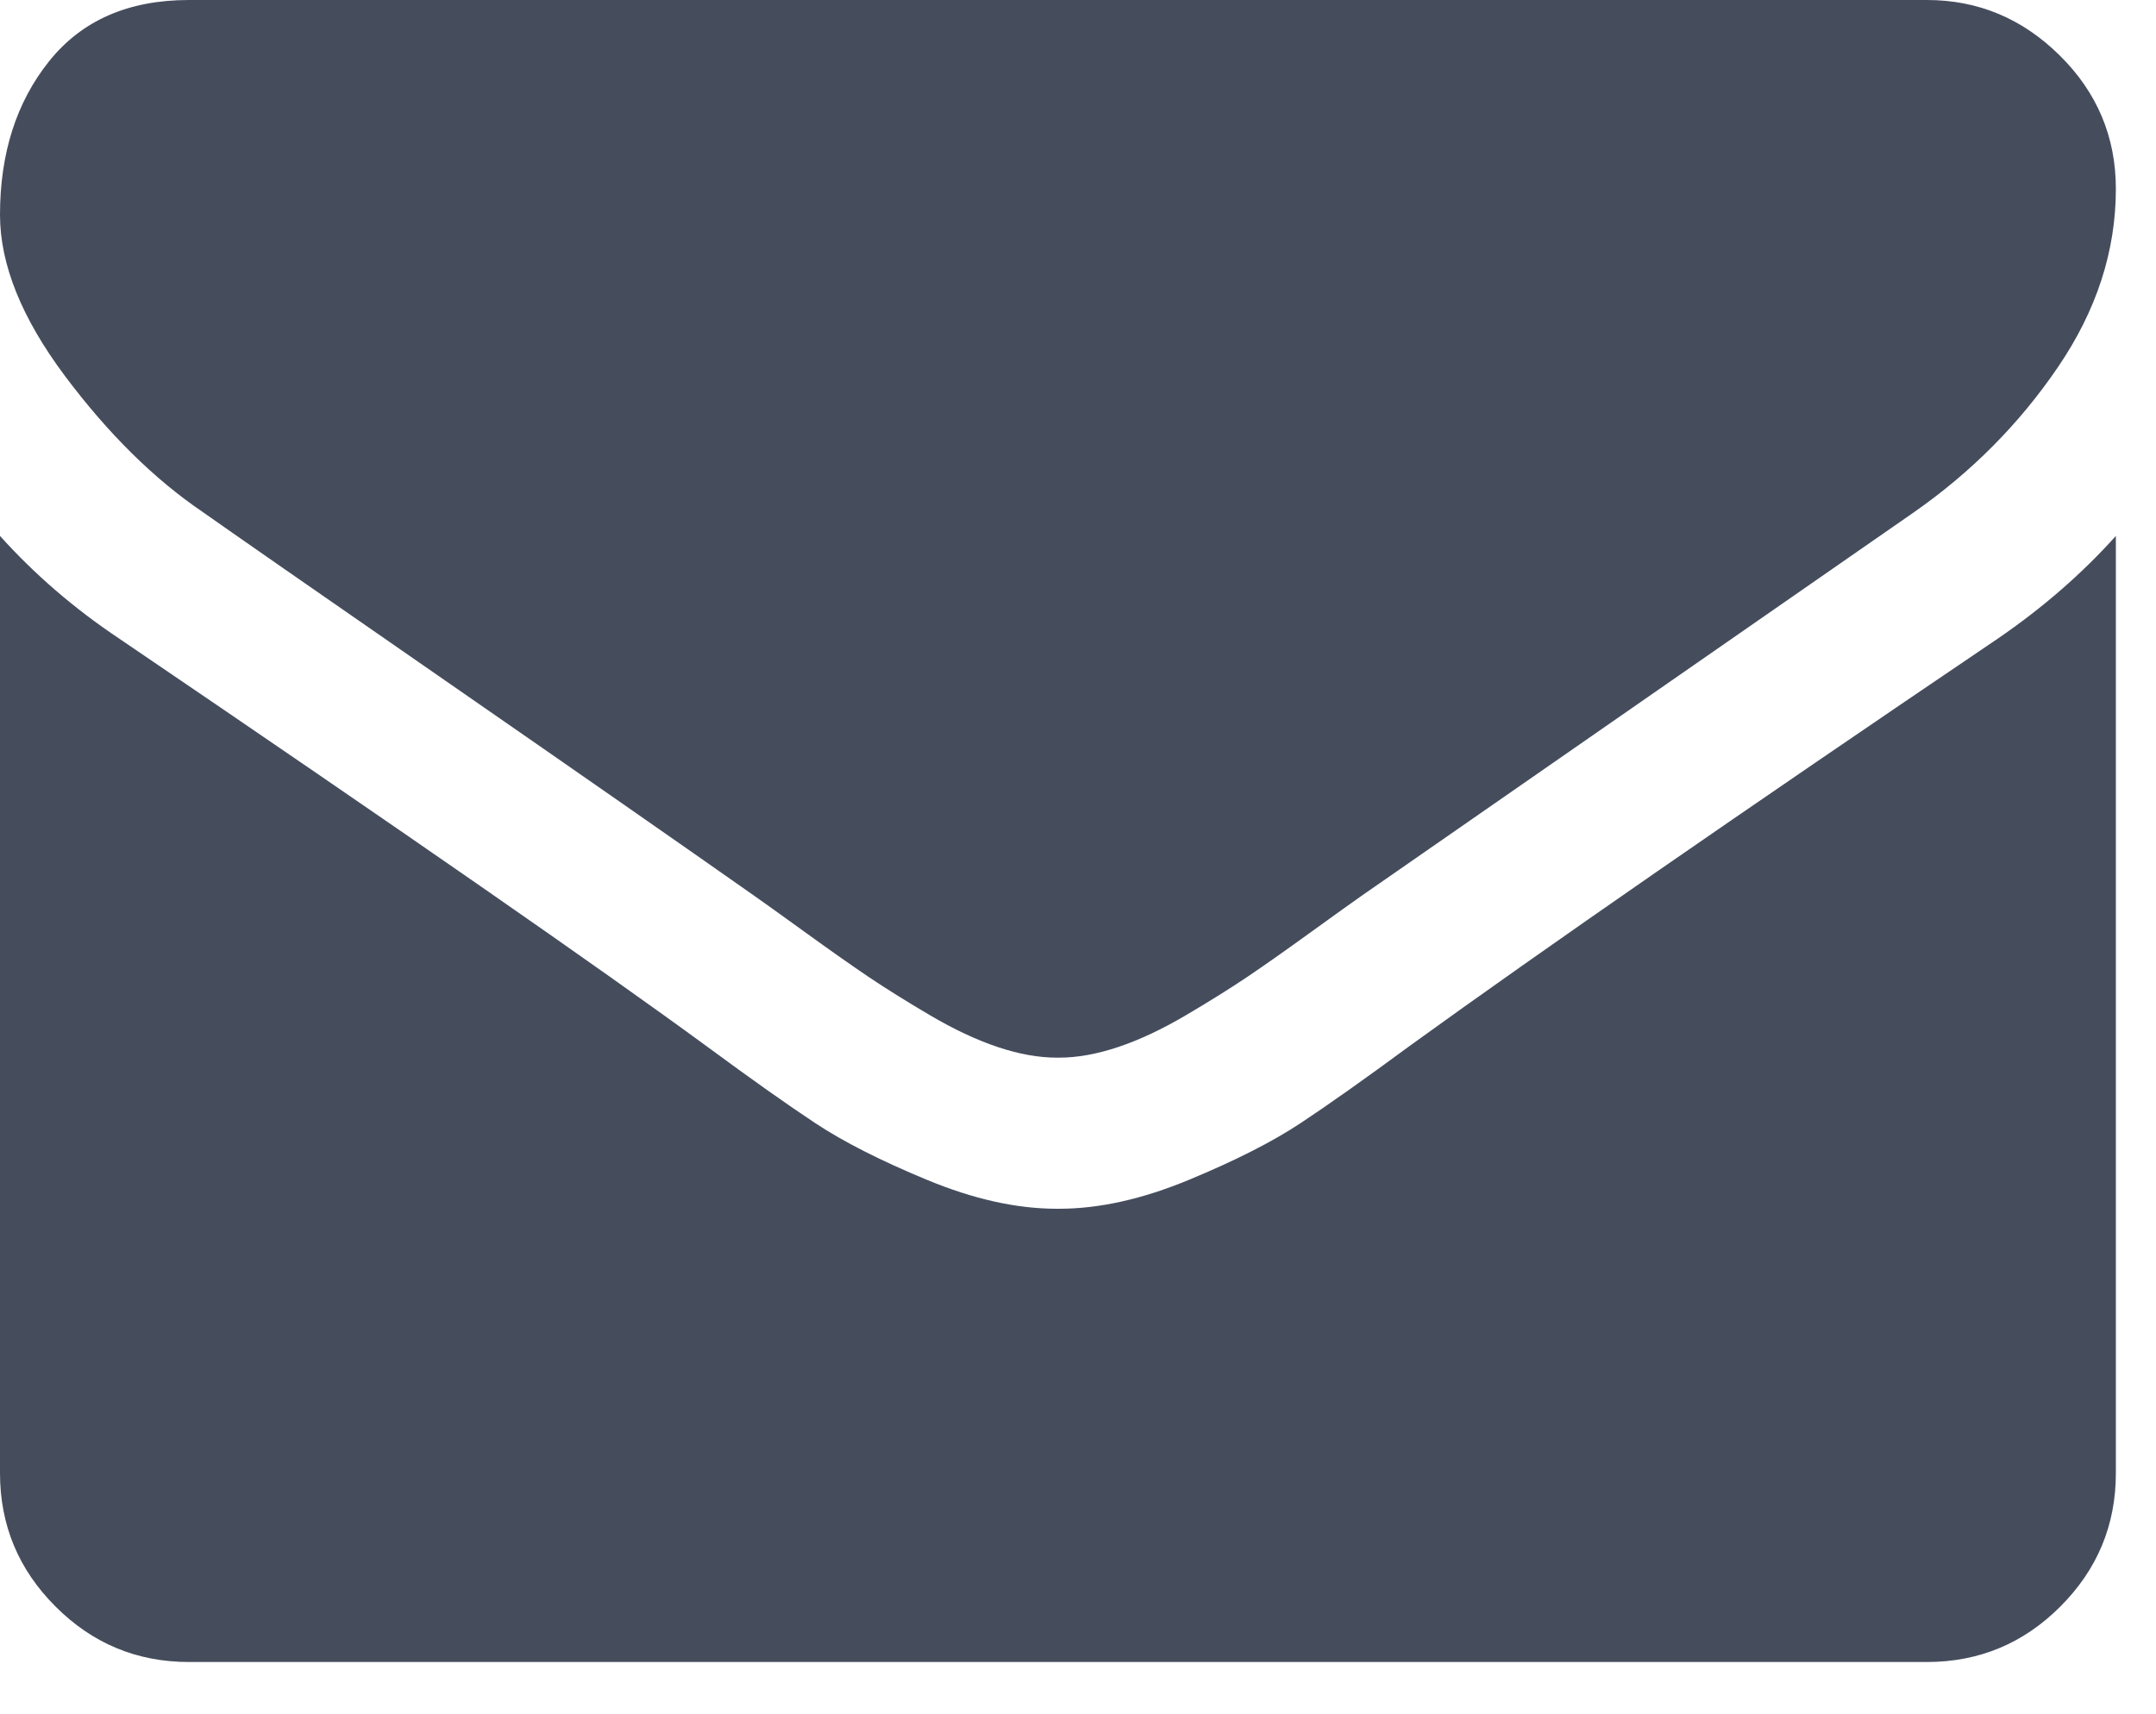
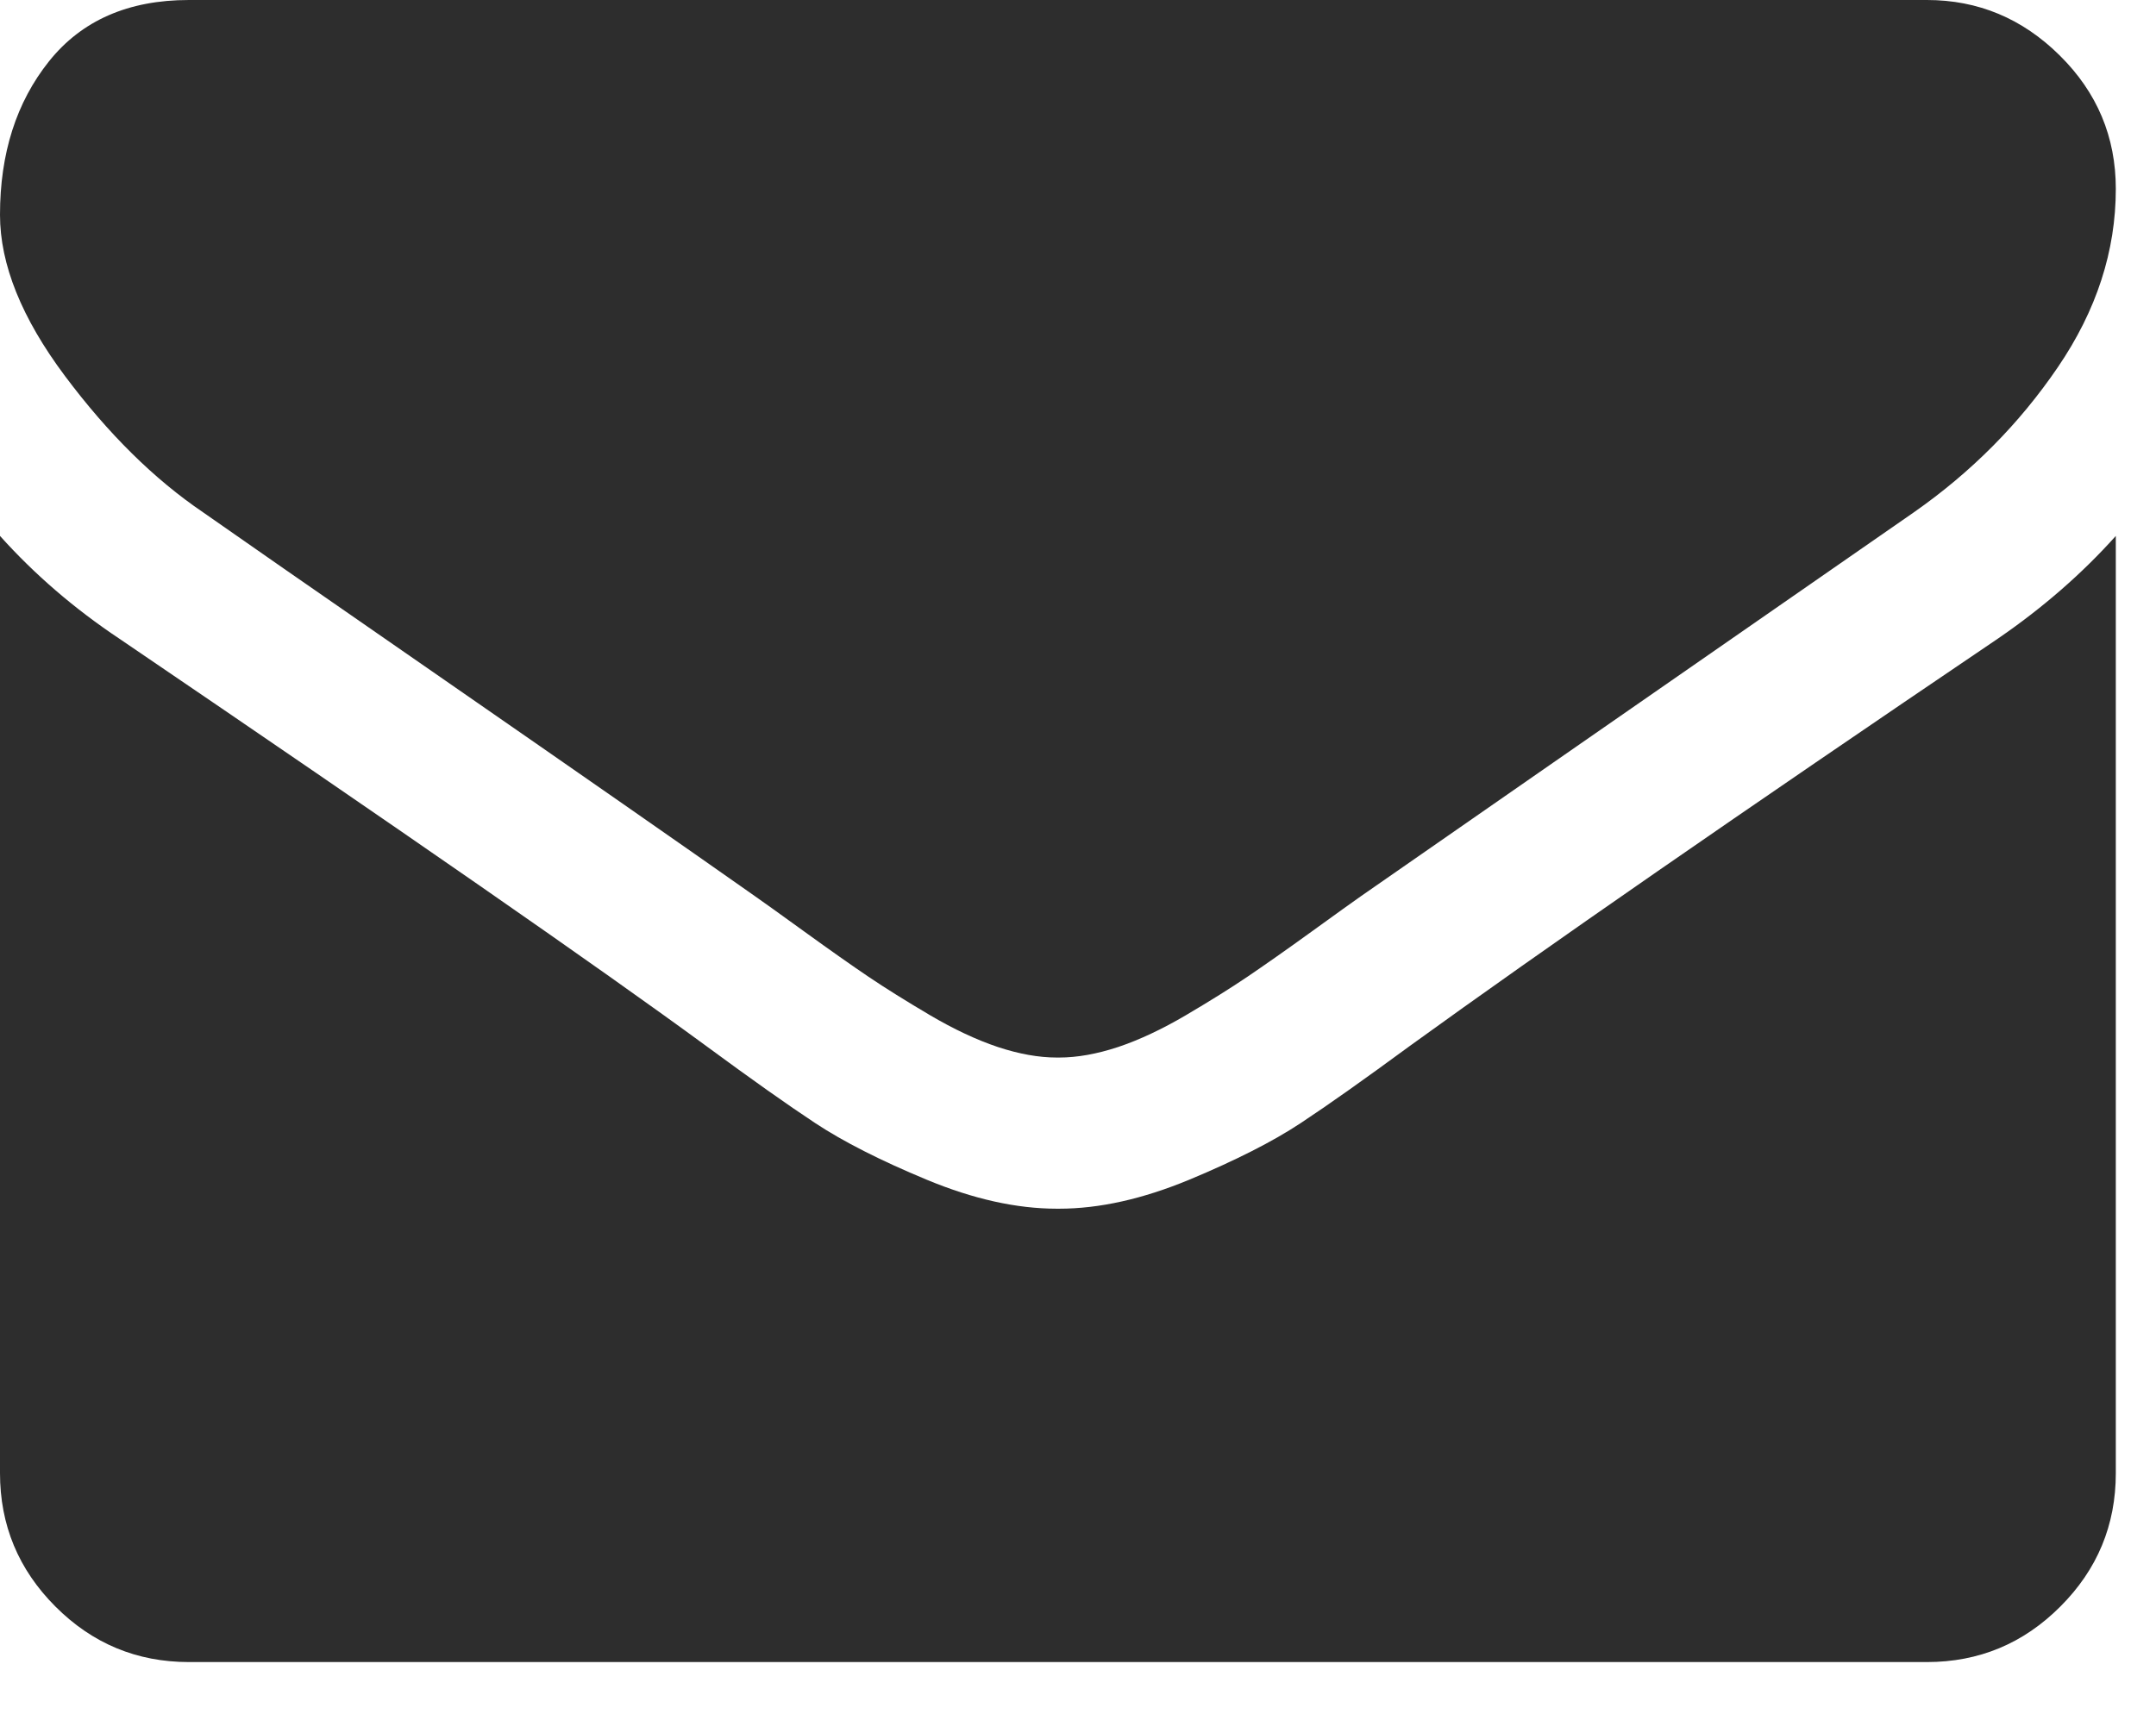
- <svg xmlns="http://www.w3.org/2000/svg" width="39px" height="31px" viewBox="0 0 39 31" version="1.1">
-   <defs />
-   <g id="Page-1" stroke="none" stroke-width="1" fill="none" fill-rule="evenodd">
-     <g id="envelope" fill-rule="nonzero" fill="#454D5D">
-       <path d="M38.274,9.697 L38.274,26.655 C38.274,27.595 37.939,28.399 37.27,29.068 C36.601,29.738 35.796,30.072 34.856,30.072 L3.417,30.072 C2.478,30.072 1.673,29.738 1.004,29.068 C0.335,28.399 0,27.595 0,26.655 L0,9.697 C0.627,10.394 1.346,11.014 2.157,11.555 C7.312,15.057 10.85,17.514 12.772,18.923 C13.584,19.521 14.242,19.988 14.748,20.322 C15.253,20.657 15.926,20.999 16.766,21.347 C17.606,21.696 18.389,21.871 19.116,21.871 L19.158,21.871 C19.884,21.871 20.668,21.696 21.508,21.347 C22.348,20.999 23.02,20.657 23.526,20.322 C24.031,19.988 24.69,19.521 25.502,18.923 C27.922,17.172 31.468,14.716 36.138,11.555 C36.95,10.999 37.661,10.38 38.274,9.697 Z M38.274,3.417 C38.274,4.542 37.925,5.617 37.227,6.642 C36.529,7.668 35.661,8.543 34.621,9.269 C29.268,12.986 25.936,15.3 24.626,16.211 C24.484,16.31 24.181,16.528 23.718,16.862 C23.255,17.197 22.871,17.467 22.565,17.674 C22.259,17.88 21.888,18.112 21.454,18.368 C21.02,18.624 20.611,18.816 20.226,18.945 C19.842,19.073 19.486,19.137 19.158,19.137 L19.116,19.137 C18.788,19.137 18.432,19.073 18.048,18.945 C17.663,18.816 17.254,18.624 16.82,18.368 C16.385,18.112 16.015,17.88 15.709,17.674 C15.403,17.467 15.018,17.197 14.556,16.862 C14.093,16.528 13.79,16.31 13.648,16.211 C12.352,15.3 10.487,14 8.052,12.313 C5.617,10.626 4.158,9.611 3.674,9.269 C2.791,8.671 1.958,7.849 1.175,6.803 C0.392,5.756 0,4.784 0,3.887 C0,2.777 0.295,1.851 0.886,1.111 C1.477,0.37 2.321,0 3.417,0 L34.856,0 C35.782,0 36.583,0.335 37.259,1.004 C37.936,1.673 38.274,2.478 38.274,3.417 Z" id="Shape" />
+ <svg xmlns="http://www.w3.org/2000/svg" version="1.1" id="Layer_1" x="0px" y="0px" width="39px" height="31px" viewBox="0 0 39 31" enable-background="new 0 0 39 31" xml:space="preserve">
+   <g id="Page-1">
+     <g id="envelope">
+       <path id="Shape" fill="#2D2D2D" d="M38.273,9.697v16.958c0,0.94-0.334,1.745-1.004,2.414c-0.669,0.67-1.473,1.004-2.413,1.004    H3.417c-0.94,0-1.745-0.334-2.414-1.004C0.334,28.399,0,27.595,0,26.654V9.697c0.626,0.698,1.346,1.317,2.157,1.858    c5.154,3.503,8.693,5.959,10.615,7.369c0.812,0.598,1.47,1.064,1.976,1.398c0.506,0.334,1.178,0.676,2.019,1.025    c0.84,0.349,1.623,0.523,2.35,0.523h0.042c0.726,0,1.51-0.175,2.35-0.523c0.84-0.35,1.513-0.691,2.018-1.025    c0.506-0.334,1.164-0.801,1.977-1.398c2.42-1.752,5.966-4.208,10.636-7.369C36.949,11,37.662,10.38,38.273,9.697z M38.273,3.417    c0,1.125-0.349,2.2-1.047,3.225c-0.697,1.025-1.565,1.9-2.605,2.627c-5.354,3.716-8.686,6.03-9.995,6.941    c-0.143,0.1-0.444,0.316-0.907,0.651s-0.848,0.604-1.154,0.812c-0.306,0.207-0.676,0.438-1.11,0.694    c-0.435,0.256-0.844,0.448-1.228,0.577c-0.385,0.127-0.741,0.191-1.068,0.191h-0.042c-0.328,0-0.684-0.064-1.068-0.191    c-0.385-0.129-0.794-0.321-1.229-0.577c-0.434-0.257-0.804-0.487-1.11-0.694s-0.69-0.477-1.153-0.812s-0.766-0.552-0.908-0.651    c-1.296-0.912-3.161-2.211-5.596-3.898C5.617,10.625,4.158,9.611,3.674,9.27c-0.883-0.598-1.716-1.42-2.499-2.467    C0.392,5.756,0,4.784,0,3.887C0,2.776,0.295,1.851,0.886,1.11C1.477,0.37,2.321,0,3.417,0h31.439c0.925,0,1.727,0.334,2.403,1.004    C37.936,1.673,38.273,2.478,38.273,3.417z" />
    </g>
  </g>
</svg>
